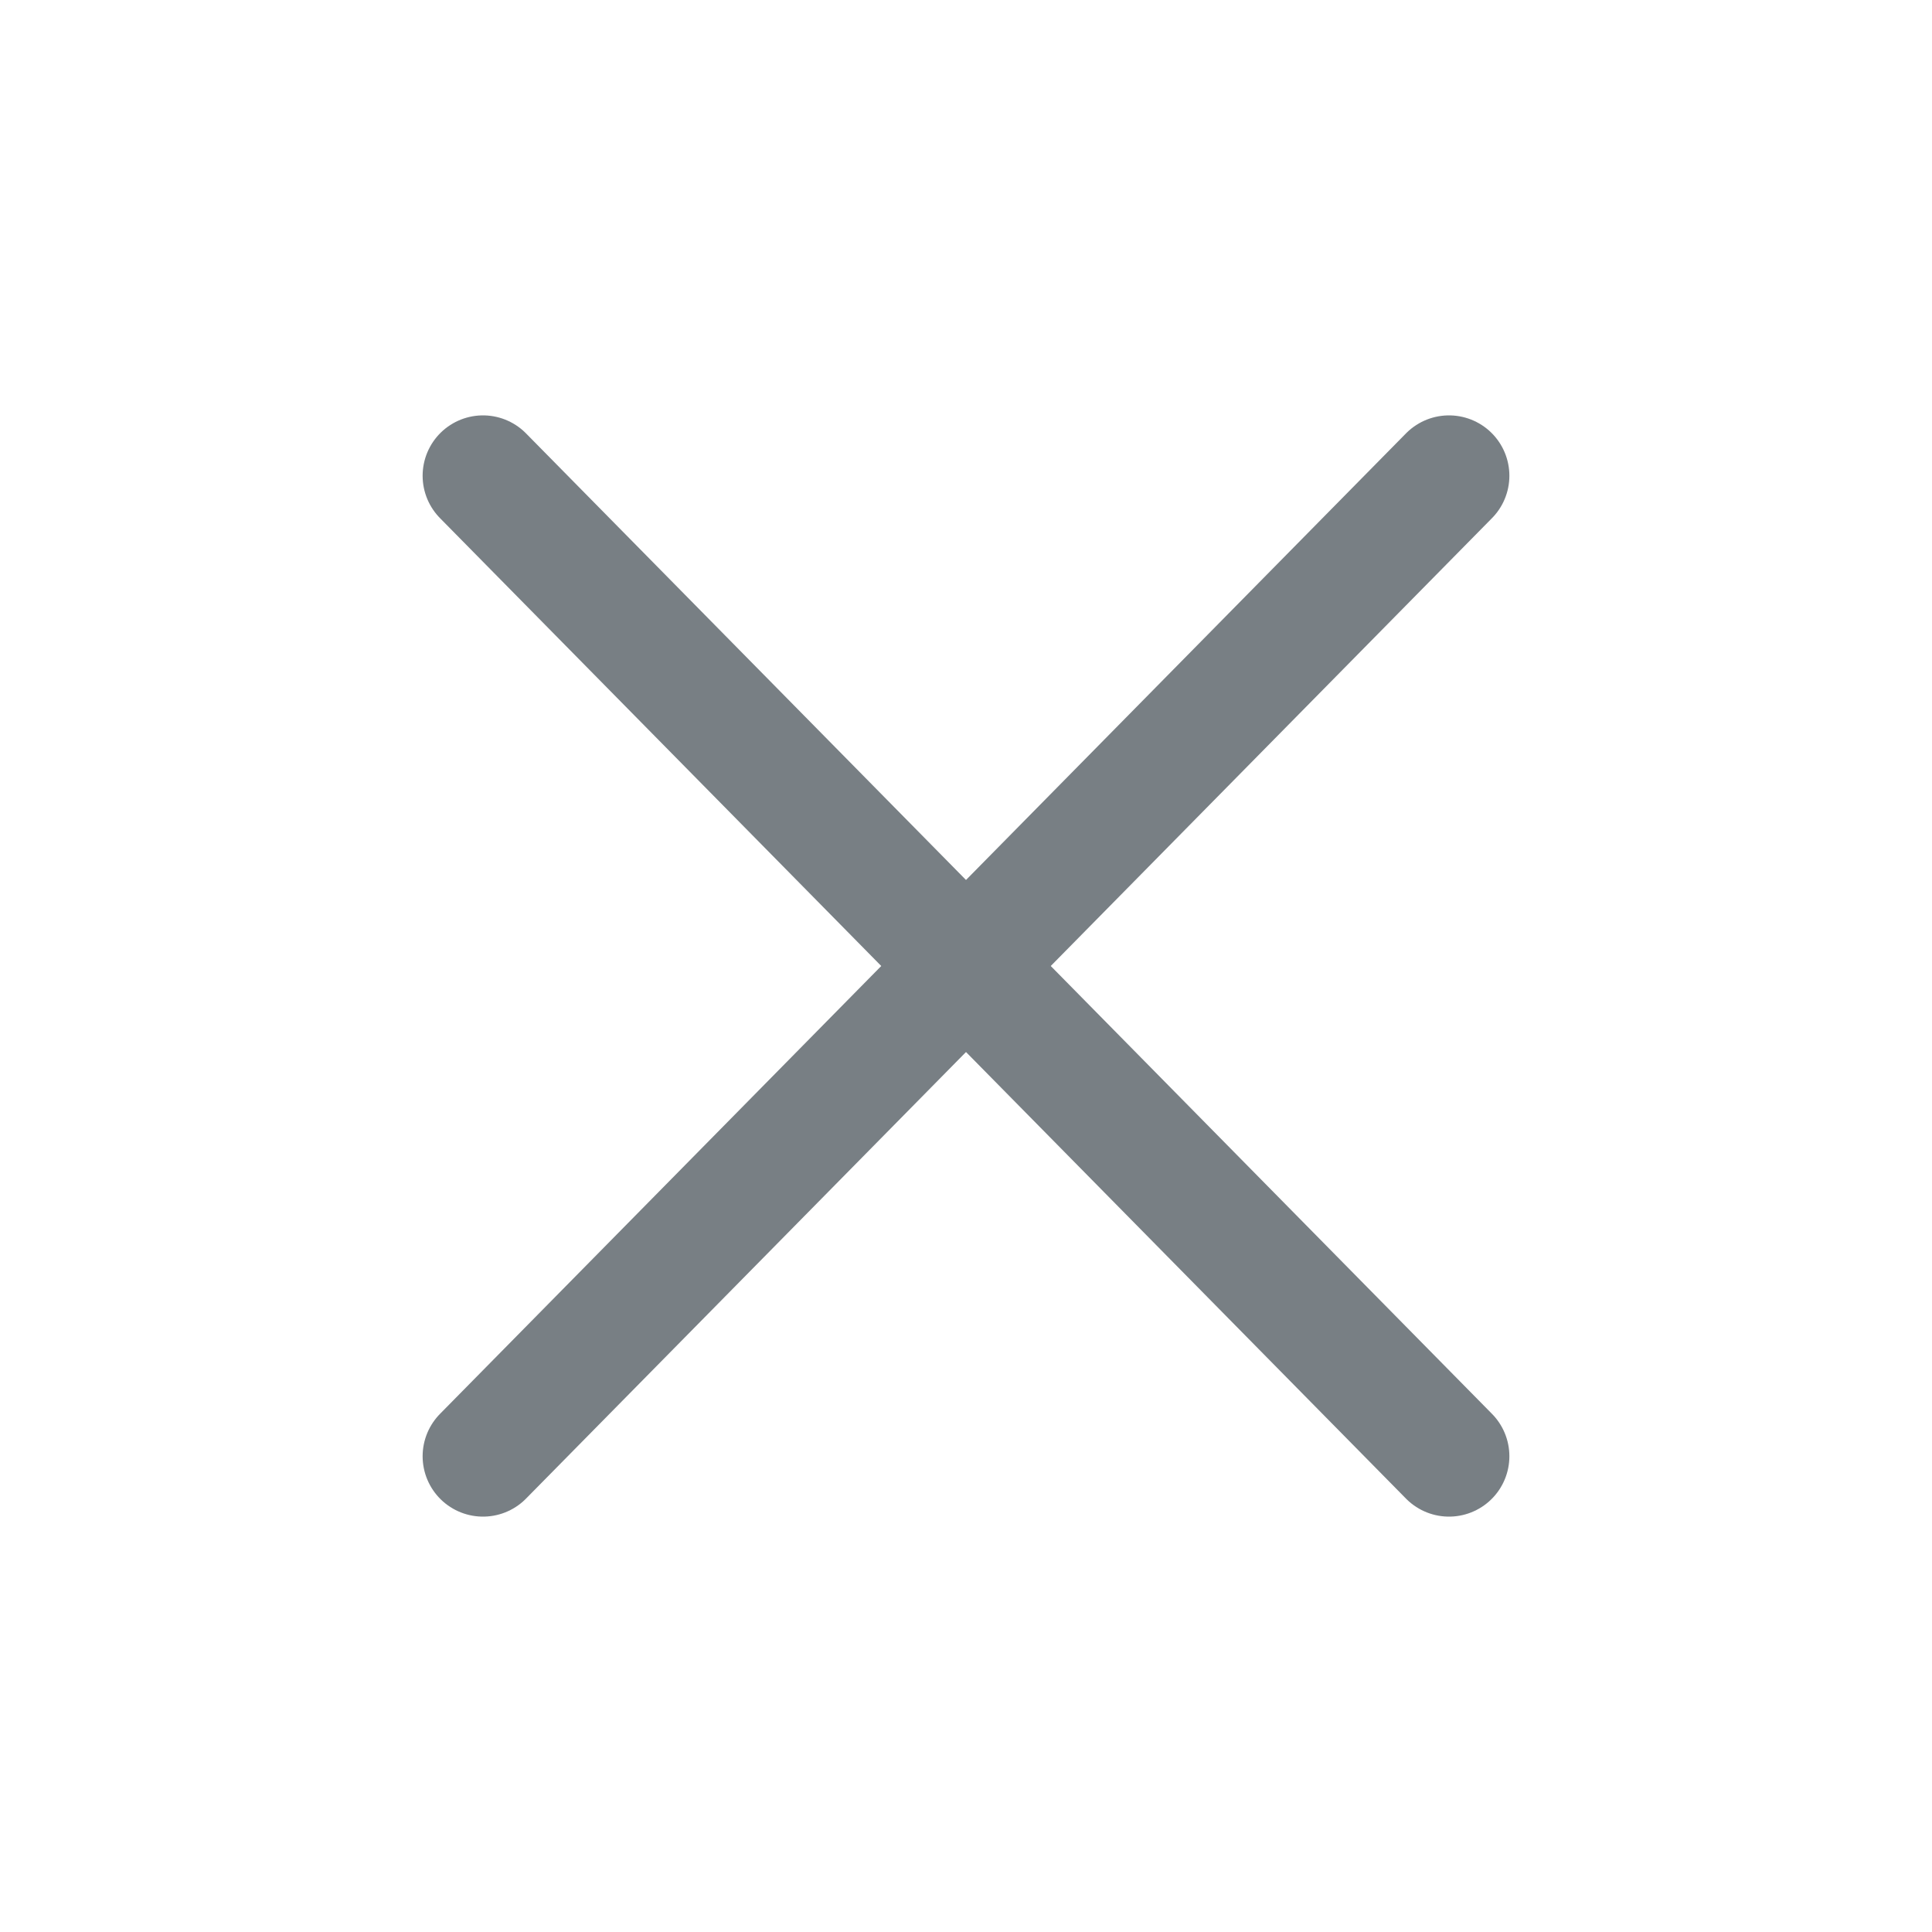
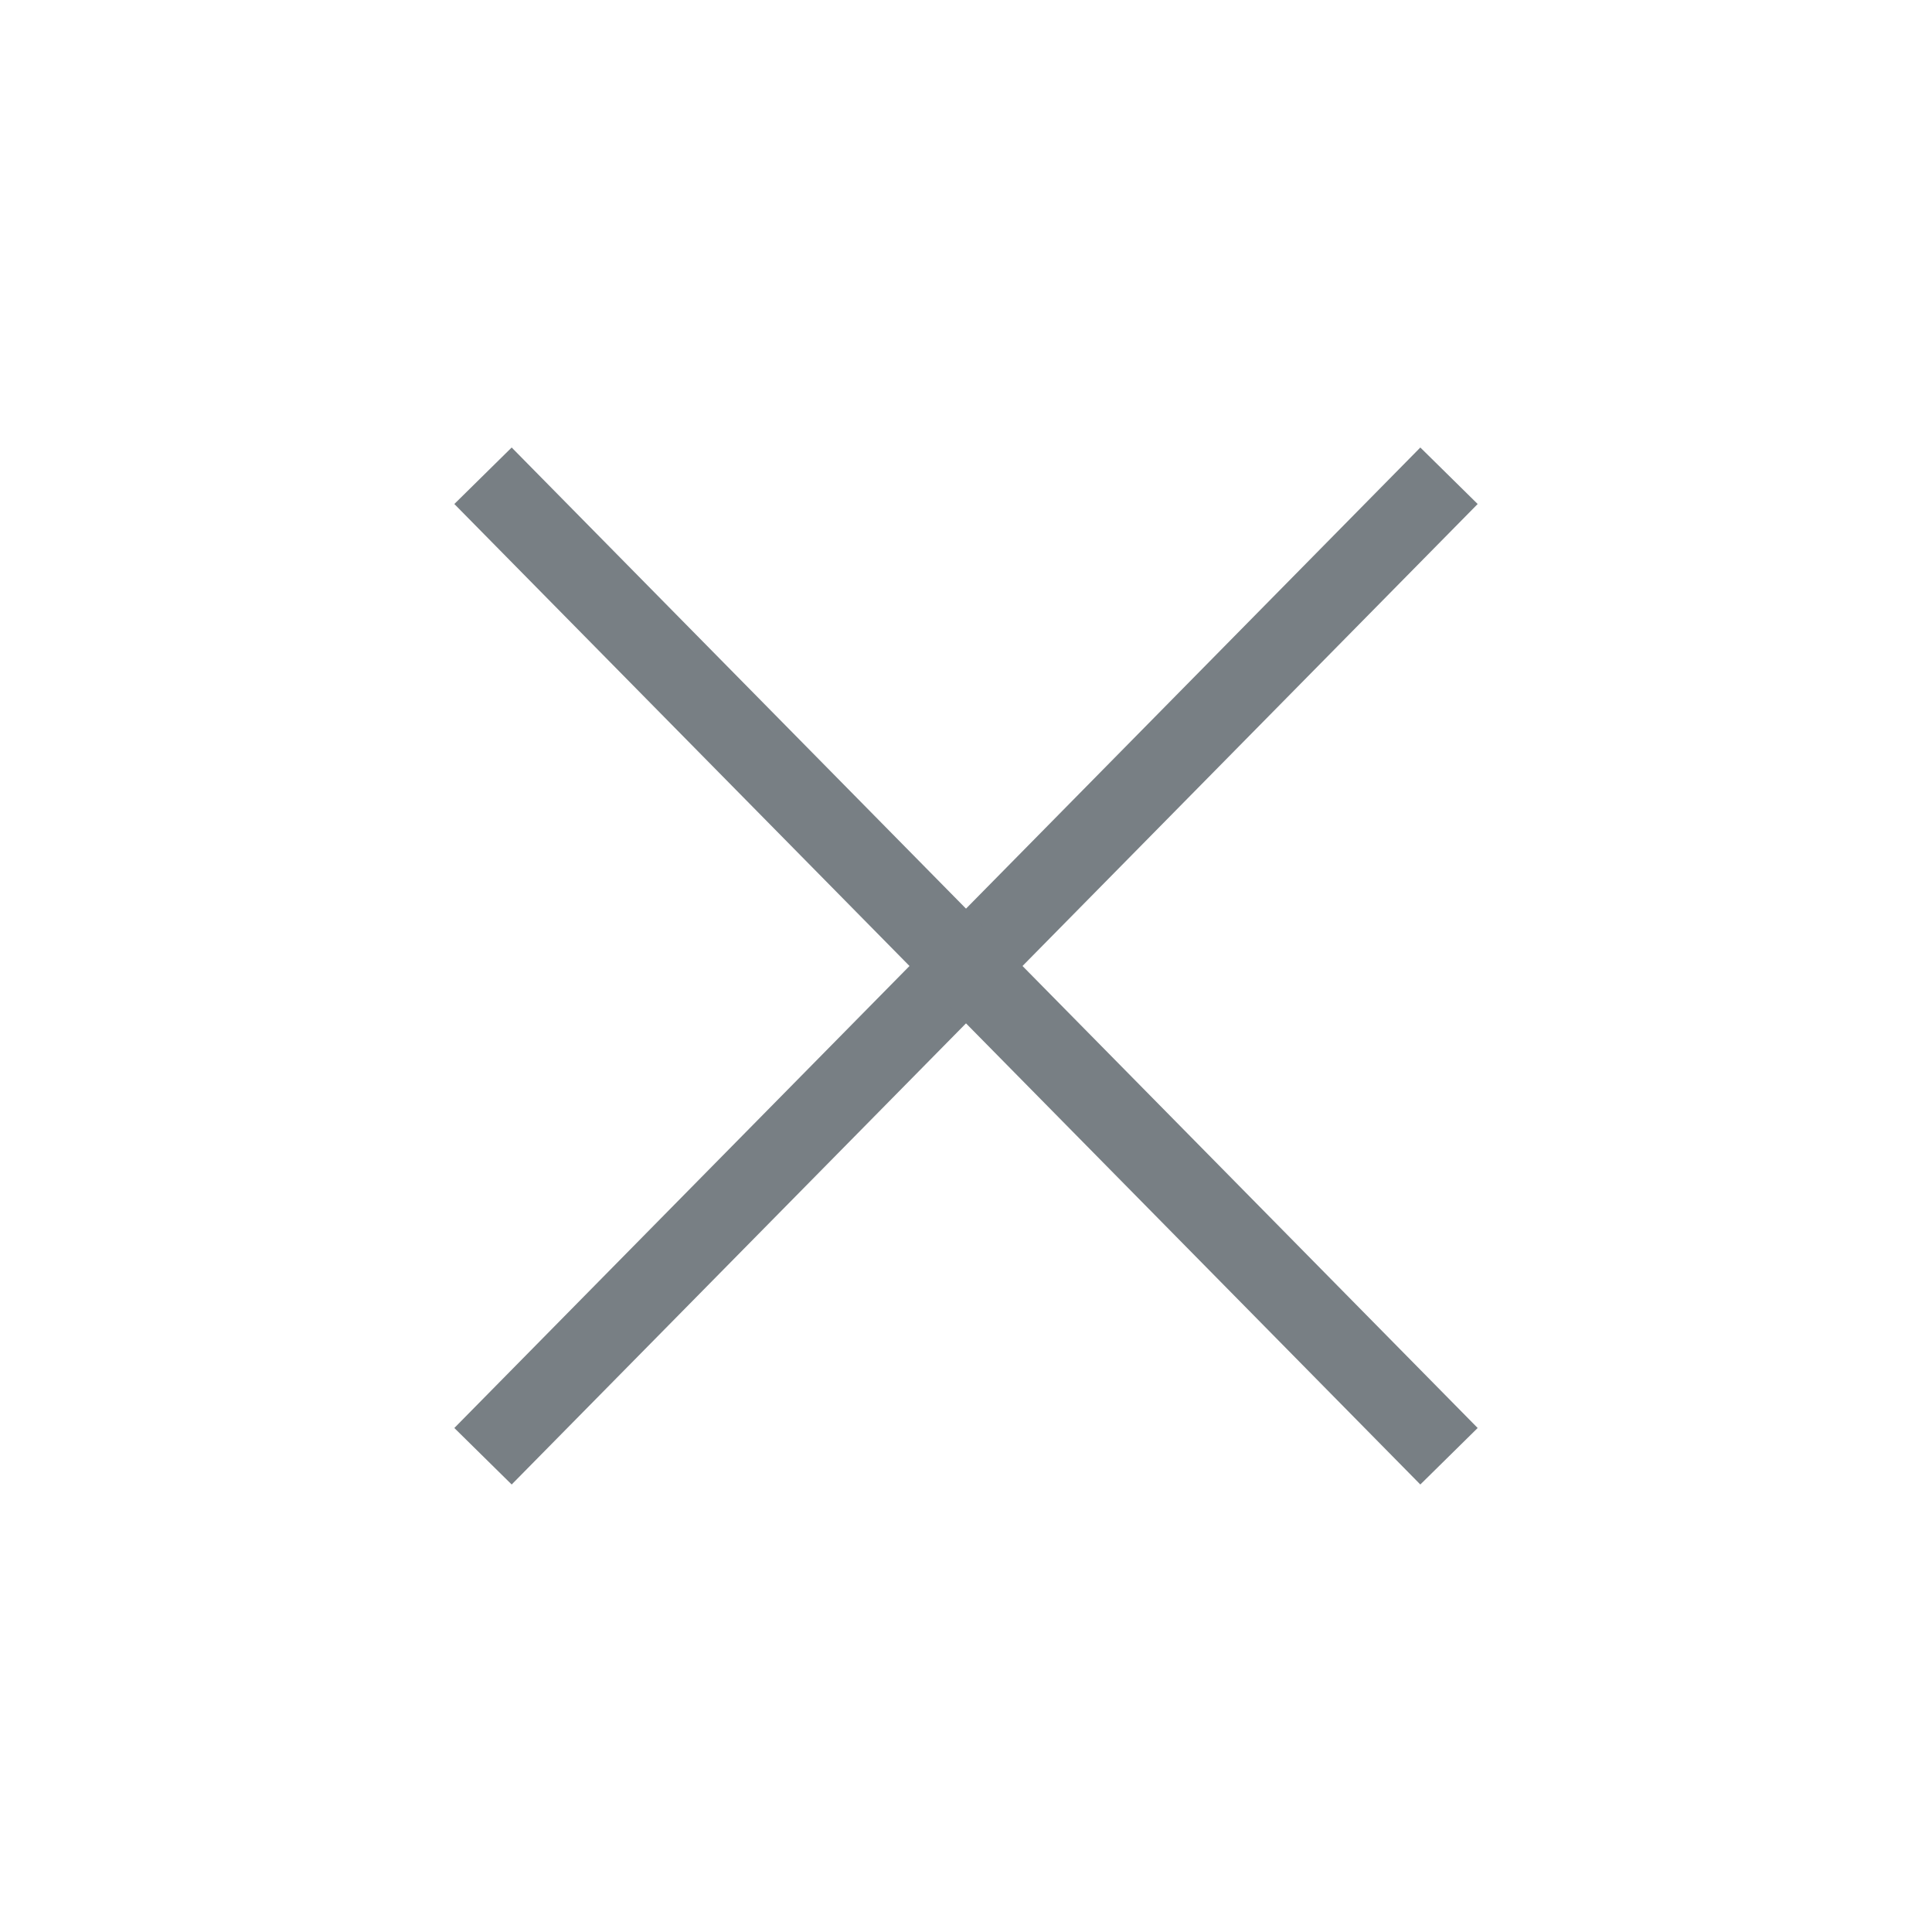
<svg xmlns="http://www.w3.org/2000/svg" width="24" height="24" viewBox="0 0 24 24" fill="none">
-   <path d="M18 5.91L6 18.09" stroke="#787F84" stroke-width="1.5" stroke-linecap="round" stroke-linejoin="round" />
-   <path d="M6 5.91L18 18.09" stroke="#787F84" stroke-width="1.5" stroke-linecap="round" stroke-linejoin="round" />
+   <path d="M18 5.91L6 18.09" stroke="#787F84" strokeWidth="1.5" strokeLinecap="round" strokeLinejoin="round" />
+   <path d="M6 5.91L18 18.09" stroke="#787F84" strokeWidth="1.5" strokeLinecap="round" strokeLinejoin="round" />
</svg>
